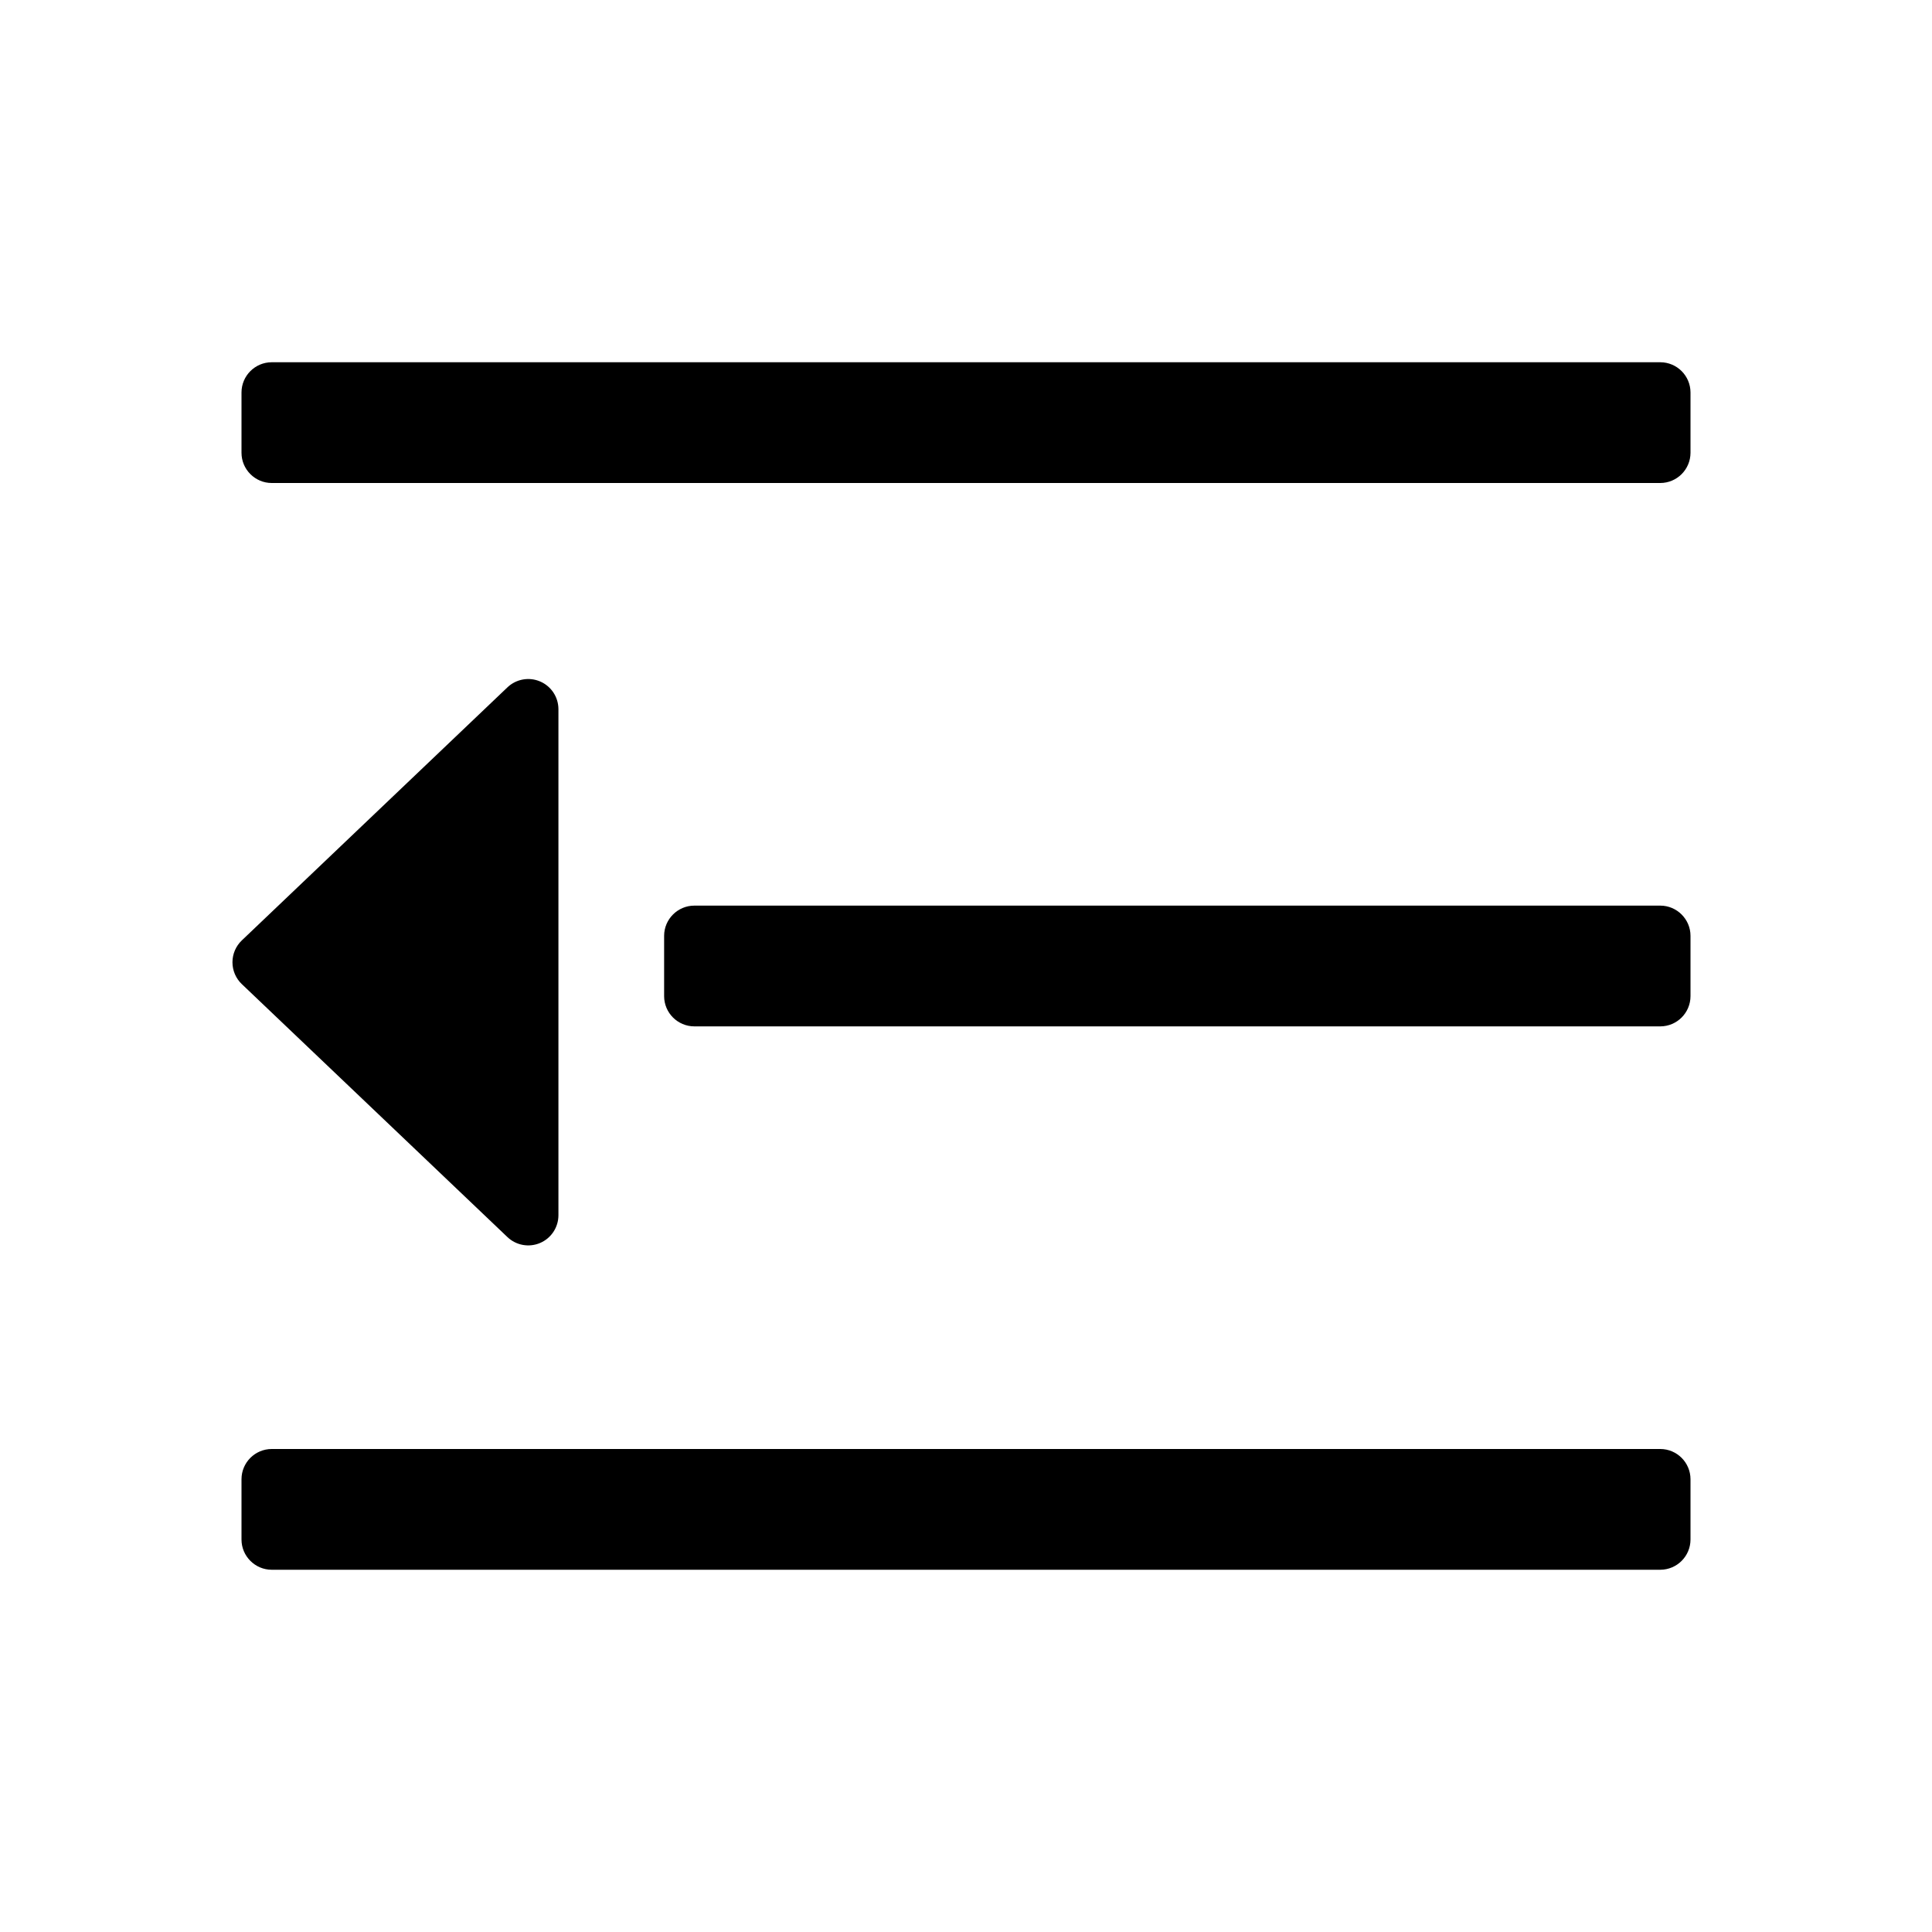
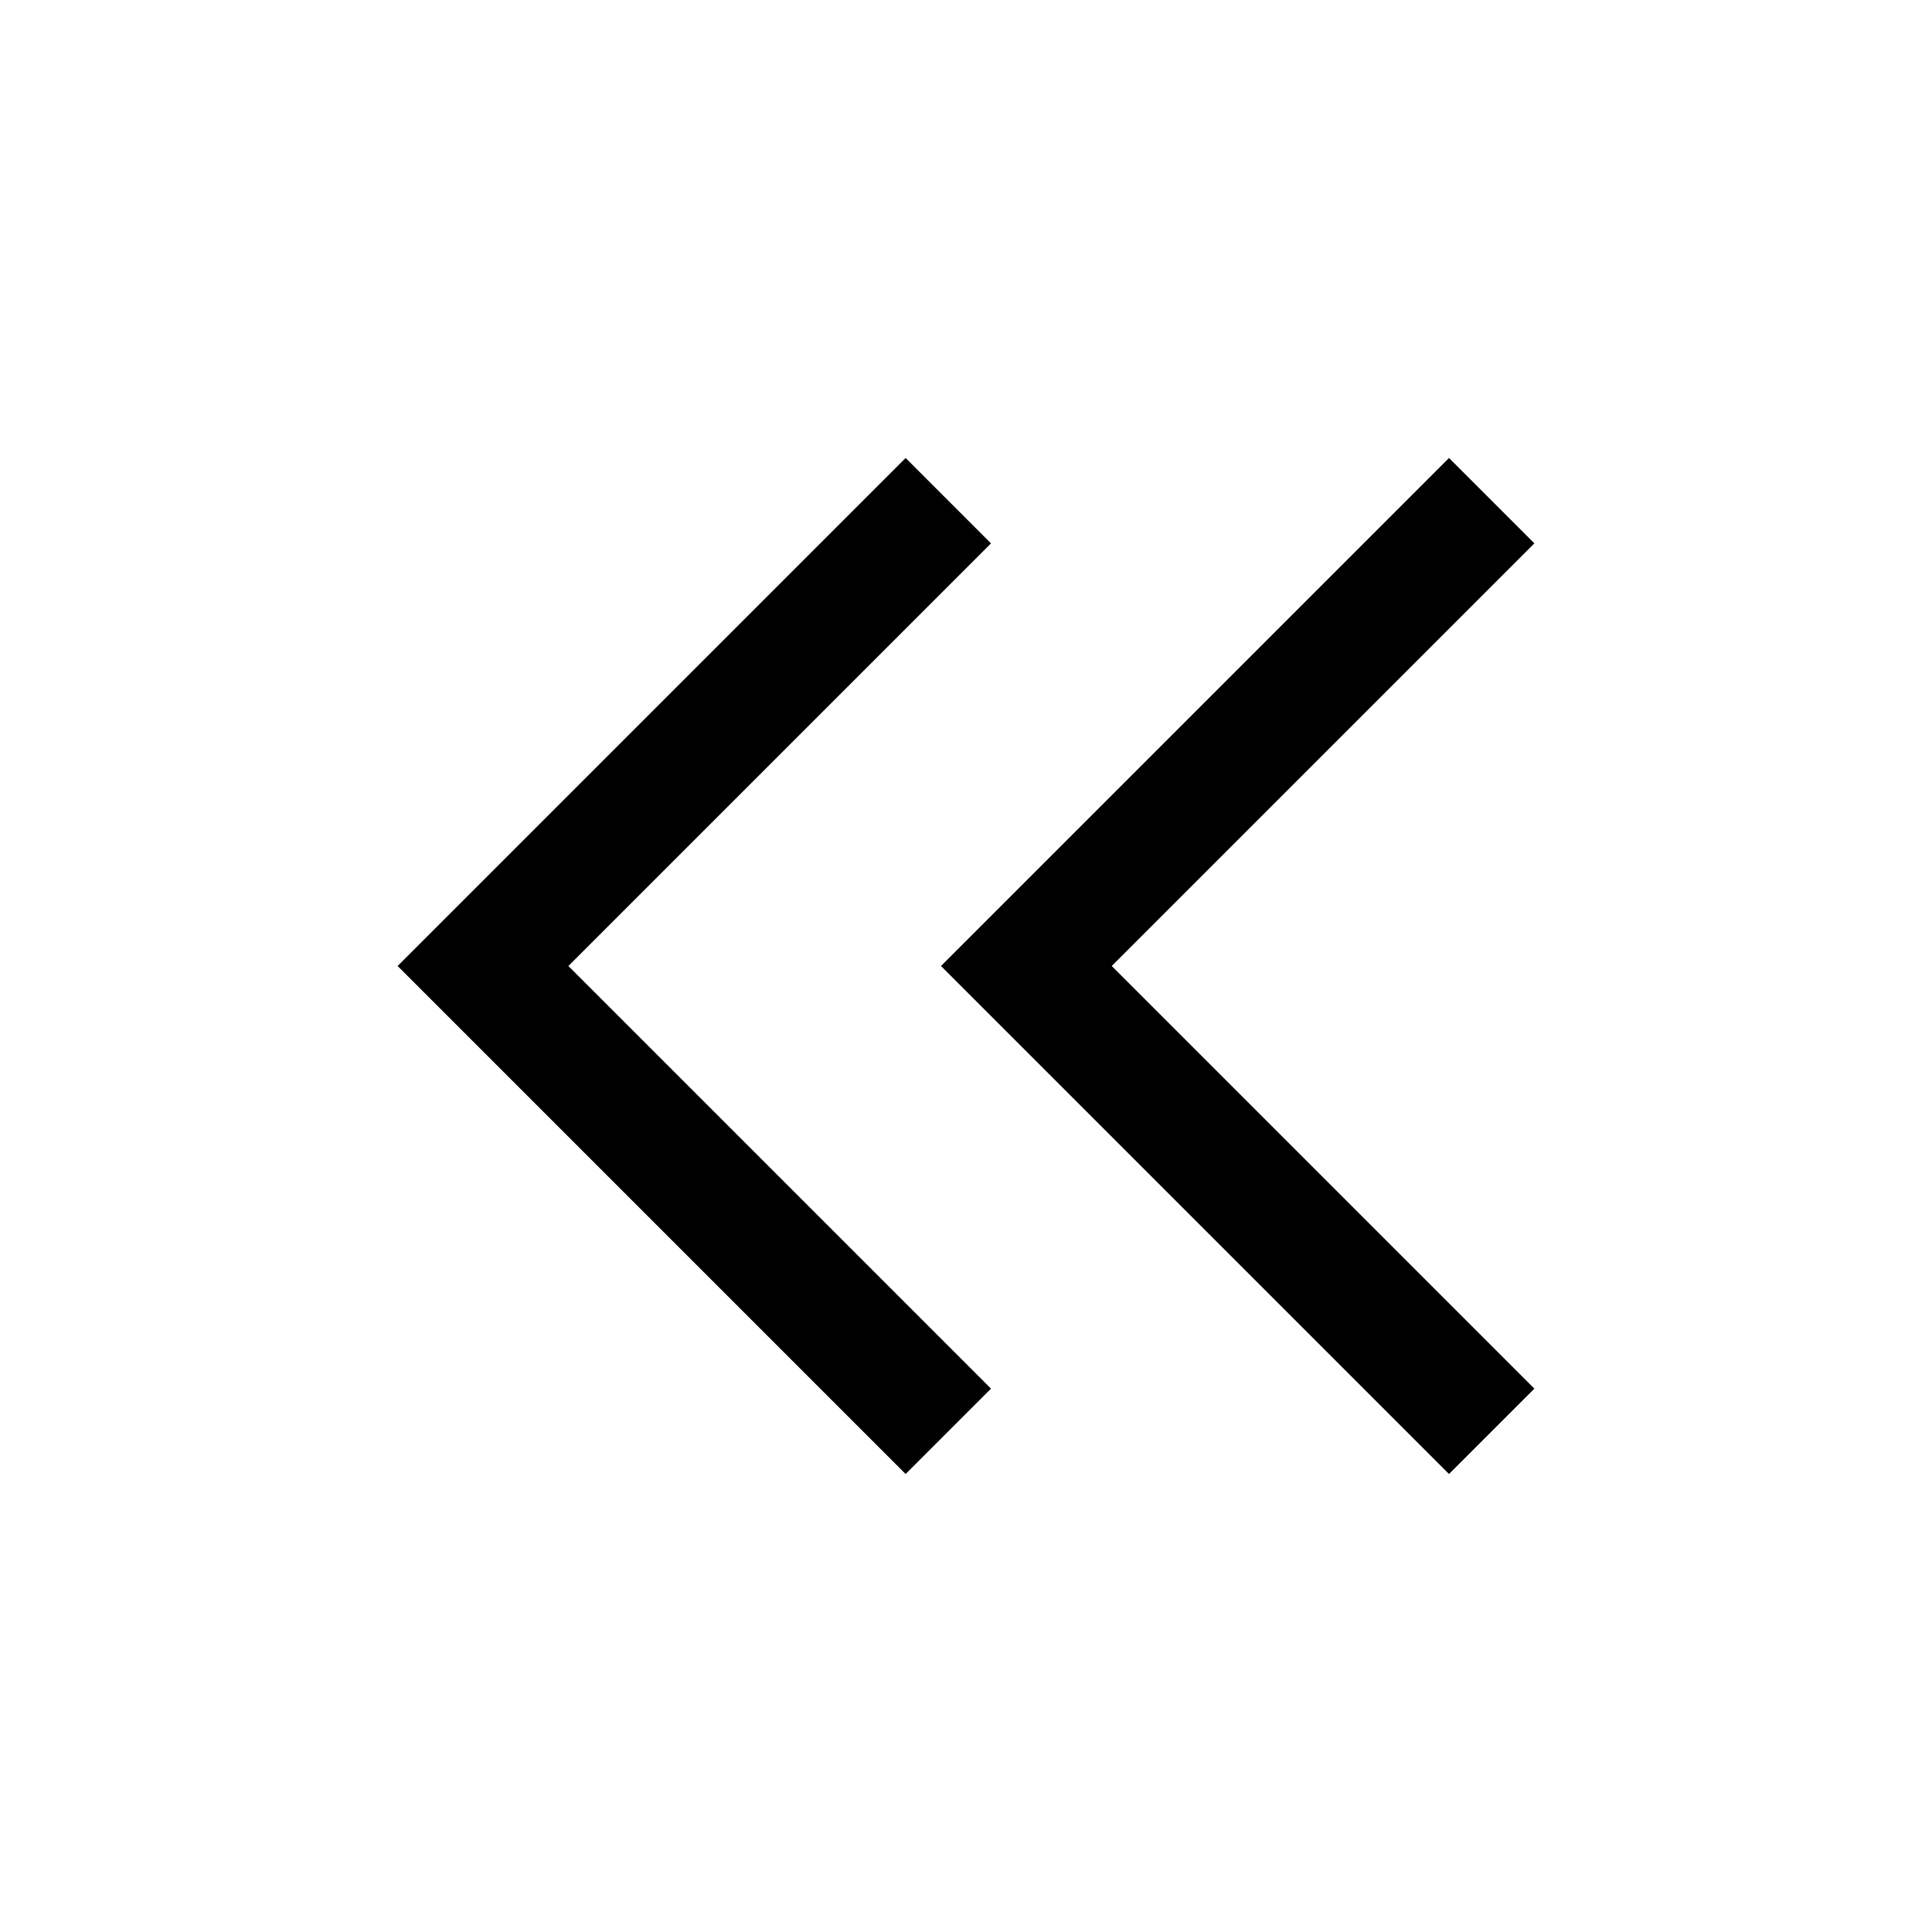
- <svg xmlns="http://www.w3.org/2000/svg" t="1732372077682" class="icon" viewBox="0 0 1024 1024" version="1.1" p-id="2729" width="200" height="200">
-   <path d="M880 192H144A16.043 16.043 0 0 0 128 208v32c0 8.789 7.211 16 16 16h736A16.043 16.043 0 0 0 896 240v-32a16.043 16.043 0 0 0-16-16z m0 576H144a16.043 16.043 0 0 0-16 16v32c0 8.789 7.211 16 16 16h736a16.043 16.043 0 0 0 16-16v-32a16.043 16.043 0 0 0-16-16z m-512-288h512c8.789 0 16 7.211 16 16v32a16.043 16.043 0 0 1-16 16h-512a16.043 16.043 0 0 1-16-16v-32c0-8.789 7.211-16 16-16z m-239.829 18.432a16 16 0 0 0 0 23.168l140.8 134.101a16 16 0 0 0 27.008-11.563V375.851a16 16 0 0 0-27.008-11.563l-140.8 134.144z" p-id="2730" />
+ <svg xmlns="http://www.w3.org/2000/svg" t="1732374373781" class="icon" viewBox="0 0 1024 1024" version="1.1" p-id="1726" width="200" height="200">
+   <path d="M525.248 288l-224 224 224 224L480 781.248 210.752 512 480 242.752 525.248 288z m288 0l-224 224 224 224L768 781.248 498.752 512 768 242.752 813.248 288z" p-id="1727" />
</svg>
